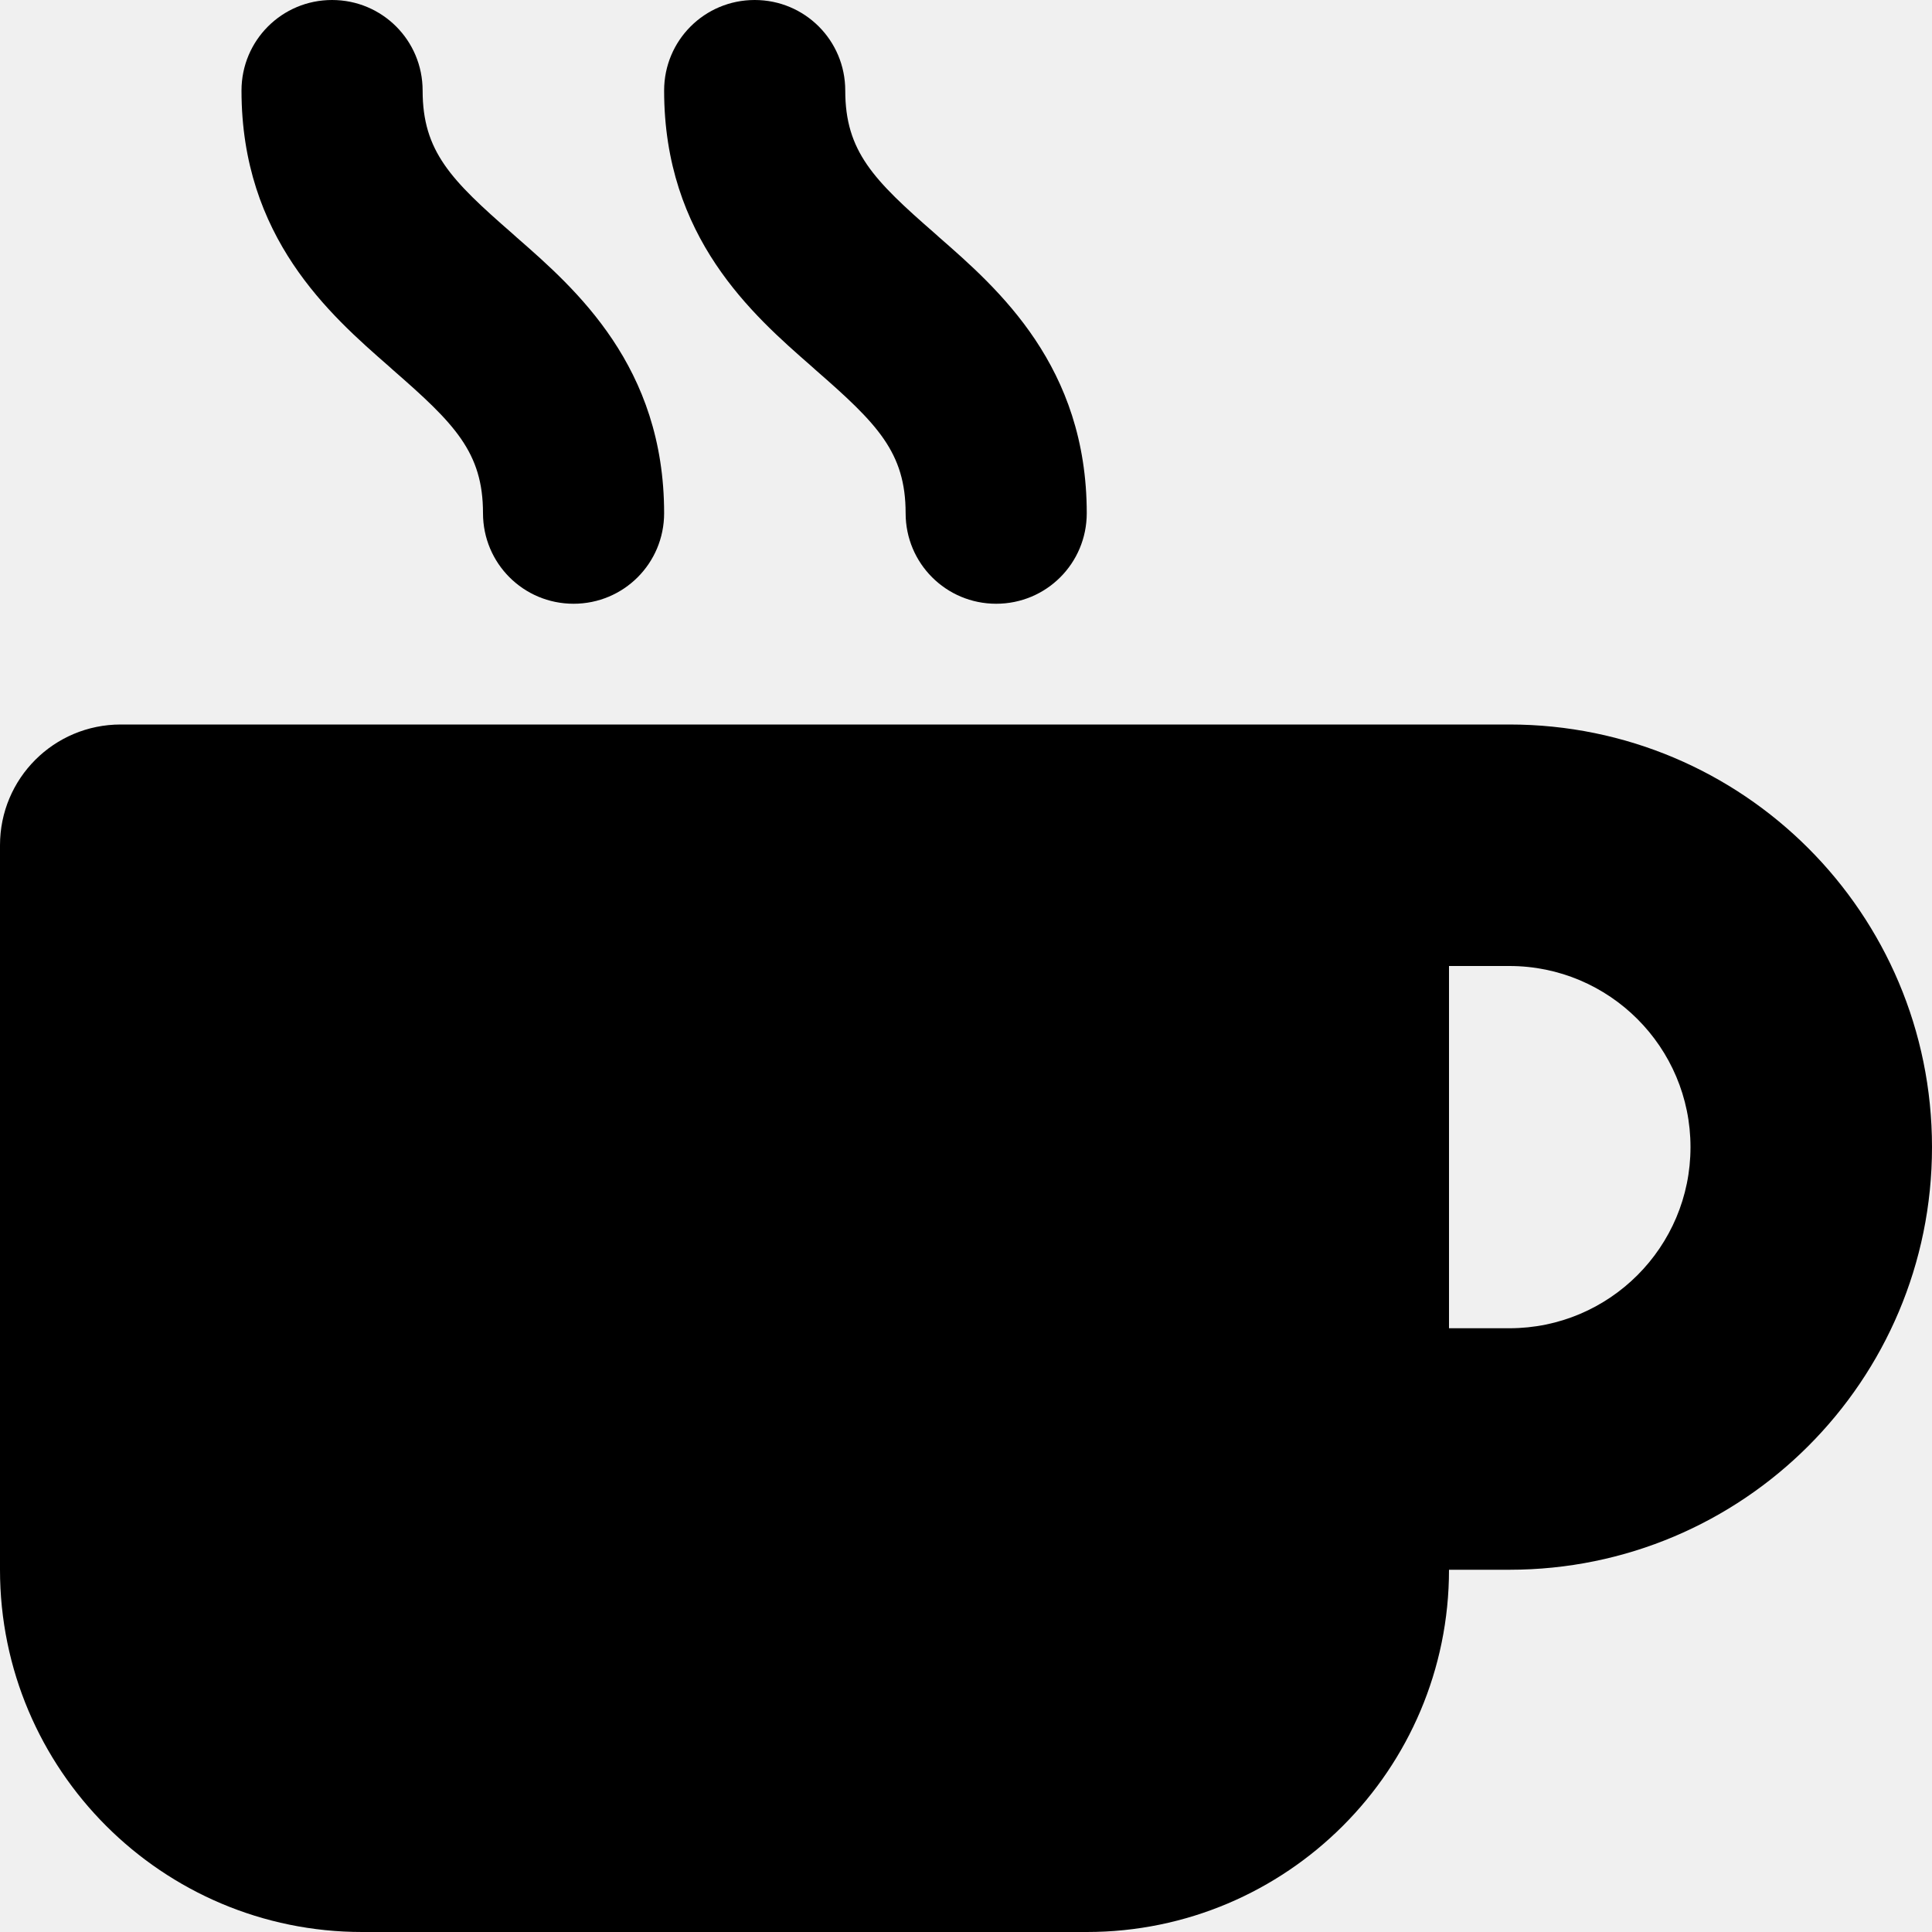
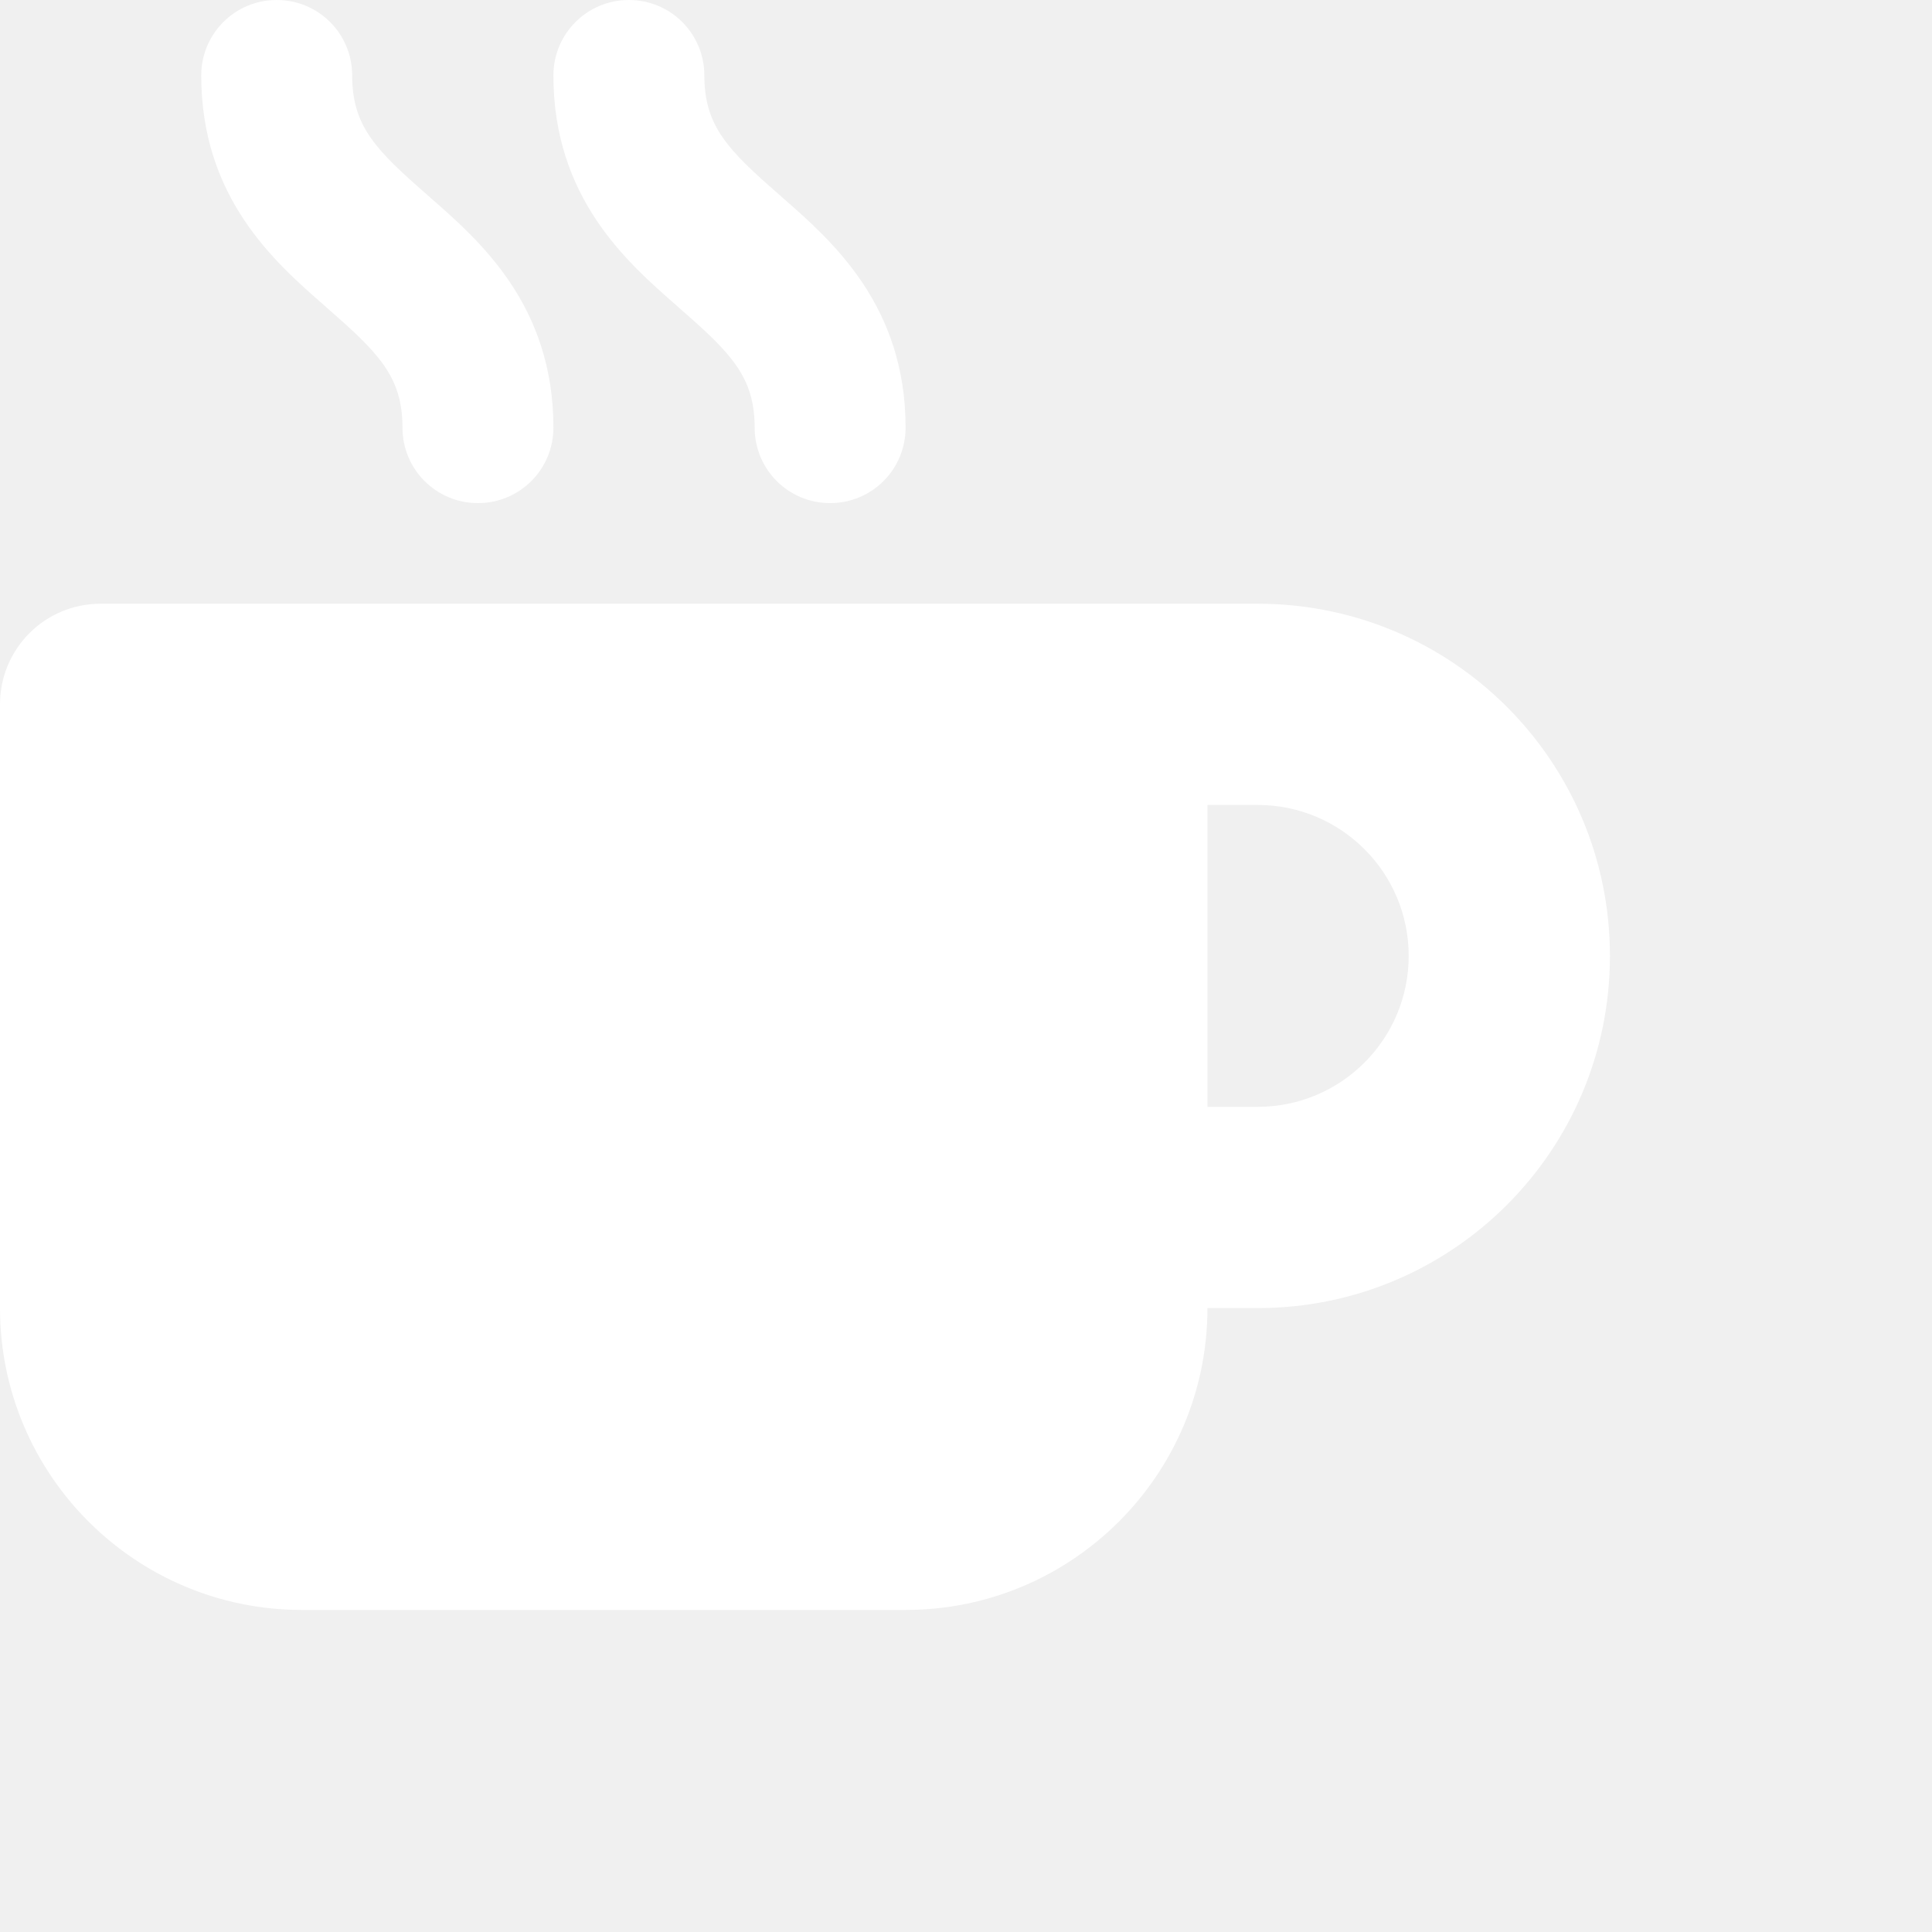
<svg xmlns="http://www.w3.org/2000/svg" width="24" height="24" viewBox="0 0 24 24" fill="none">
-   <g clip-path="url(#clip0_1_2)">
-     <path d="M4.125 0C3.502 0 3 0.502 3 1.125C3 2.948 4.097 3.909 4.833 4.552L4.884 4.598C5.648 5.264 6 5.62 6 6.375C6 6.998 6.502 7.5 7.125 7.5C7.748 7.5 8.25 6.998 8.25 6.375C8.25 4.552 7.153 3.591 6.417 2.948L6.366 2.902C5.602 2.236 5.25 1.88 5.25 1.125C5.25 0.502 4.748 0 4.125 0ZM1.5 9C0.67 9 0 9.67 0 10.5V19.5C0 21.984 2.016 24 4.5 24H13.5C15.984 24 18 21.984 18 19.5H18.75C21.652 19.5 24 17.152 24 14.25C24 11.348 21.652 9 18.75 9H1.5ZM18 12H18.75C19.992 12 21 13.008 21 14.25C21 15.492 19.992 16.5 18.75 16.5H18V12ZM10.5 1.125C10.5 0.502 9.998 0 9.375 0C8.752 0 8.25 0.502 8.25 1.125C8.25 2.948 9.347 3.909 10.083 4.552L10.134 4.598C10.898 5.264 11.25 5.62 11.25 6.375C11.25 6.998 11.752 7.5 12.375 7.5C12.998 7.5 13.5 6.998 13.5 6.375C13.5 4.552 12.403 3.591 11.667 2.948L11.616 2.902C10.852 2.236 10.5 1.88 10.5 1.125Z" fill="currentColor" />
+   <g clip-path="url(#clip0_1_2)" transform="scale(0.8333)">
+     <path d="M4.125 0C3.502 0 3 0.502 3 1.125C3 2.948 4.097 3.909 4.833 4.552L4.884 4.598C5.648 5.264 6 5.62 6 6.375C6 6.998 6.502 7.5 7.125 7.5C7.748 7.5 8.25 6.998 8.25 6.375C8.25 4.552 7.153 3.591 6.417 2.948L6.366 2.902C5.602 2.236 5.25 1.88 5.25 1.125C5.25 0.502 4.748 0 4.125 0ZM1.5 9C0.67 9 0 9.67 0 10.5V19.5C0 21.984 2.016 24 4.5 24H13.5C15.984 24 18 21.984 18 19.5H18.75C21.652 19.5 24 17.152 24 14.25C24 11.348 21.652 9 18.75 9H1.5ZM18 12H18.75C19.992 12 21 13.008 21 14.25C21 15.492 19.992 16.5 18.75 16.5H18V12ZM10.5 1.125C10.5 0.502 9.998 0 9.375 0C8.752 0 8.25 0.502 8.25 1.125C8.25 2.948 9.347 3.909 10.083 4.552L10.134 4.598C10.898 5.264 11.25 5.62 11.25 6.375C11.25 6.998 11.752 7.5 12.375 7.5C12.998 7.5 13.5 6.998 13.5 6.375C13.5 4.552 12.403 3.591 11.667 2.948L11.616 2.902C10.852 2.236 10.5 1.88 10.5 1.125Z" fill="white" />
  </g>
  <defs>
    <clipPath id="clip0_1_2">
      <rect width="24" height="24" fill="white" />
    </clipPath>
  </defs>
</svg>
